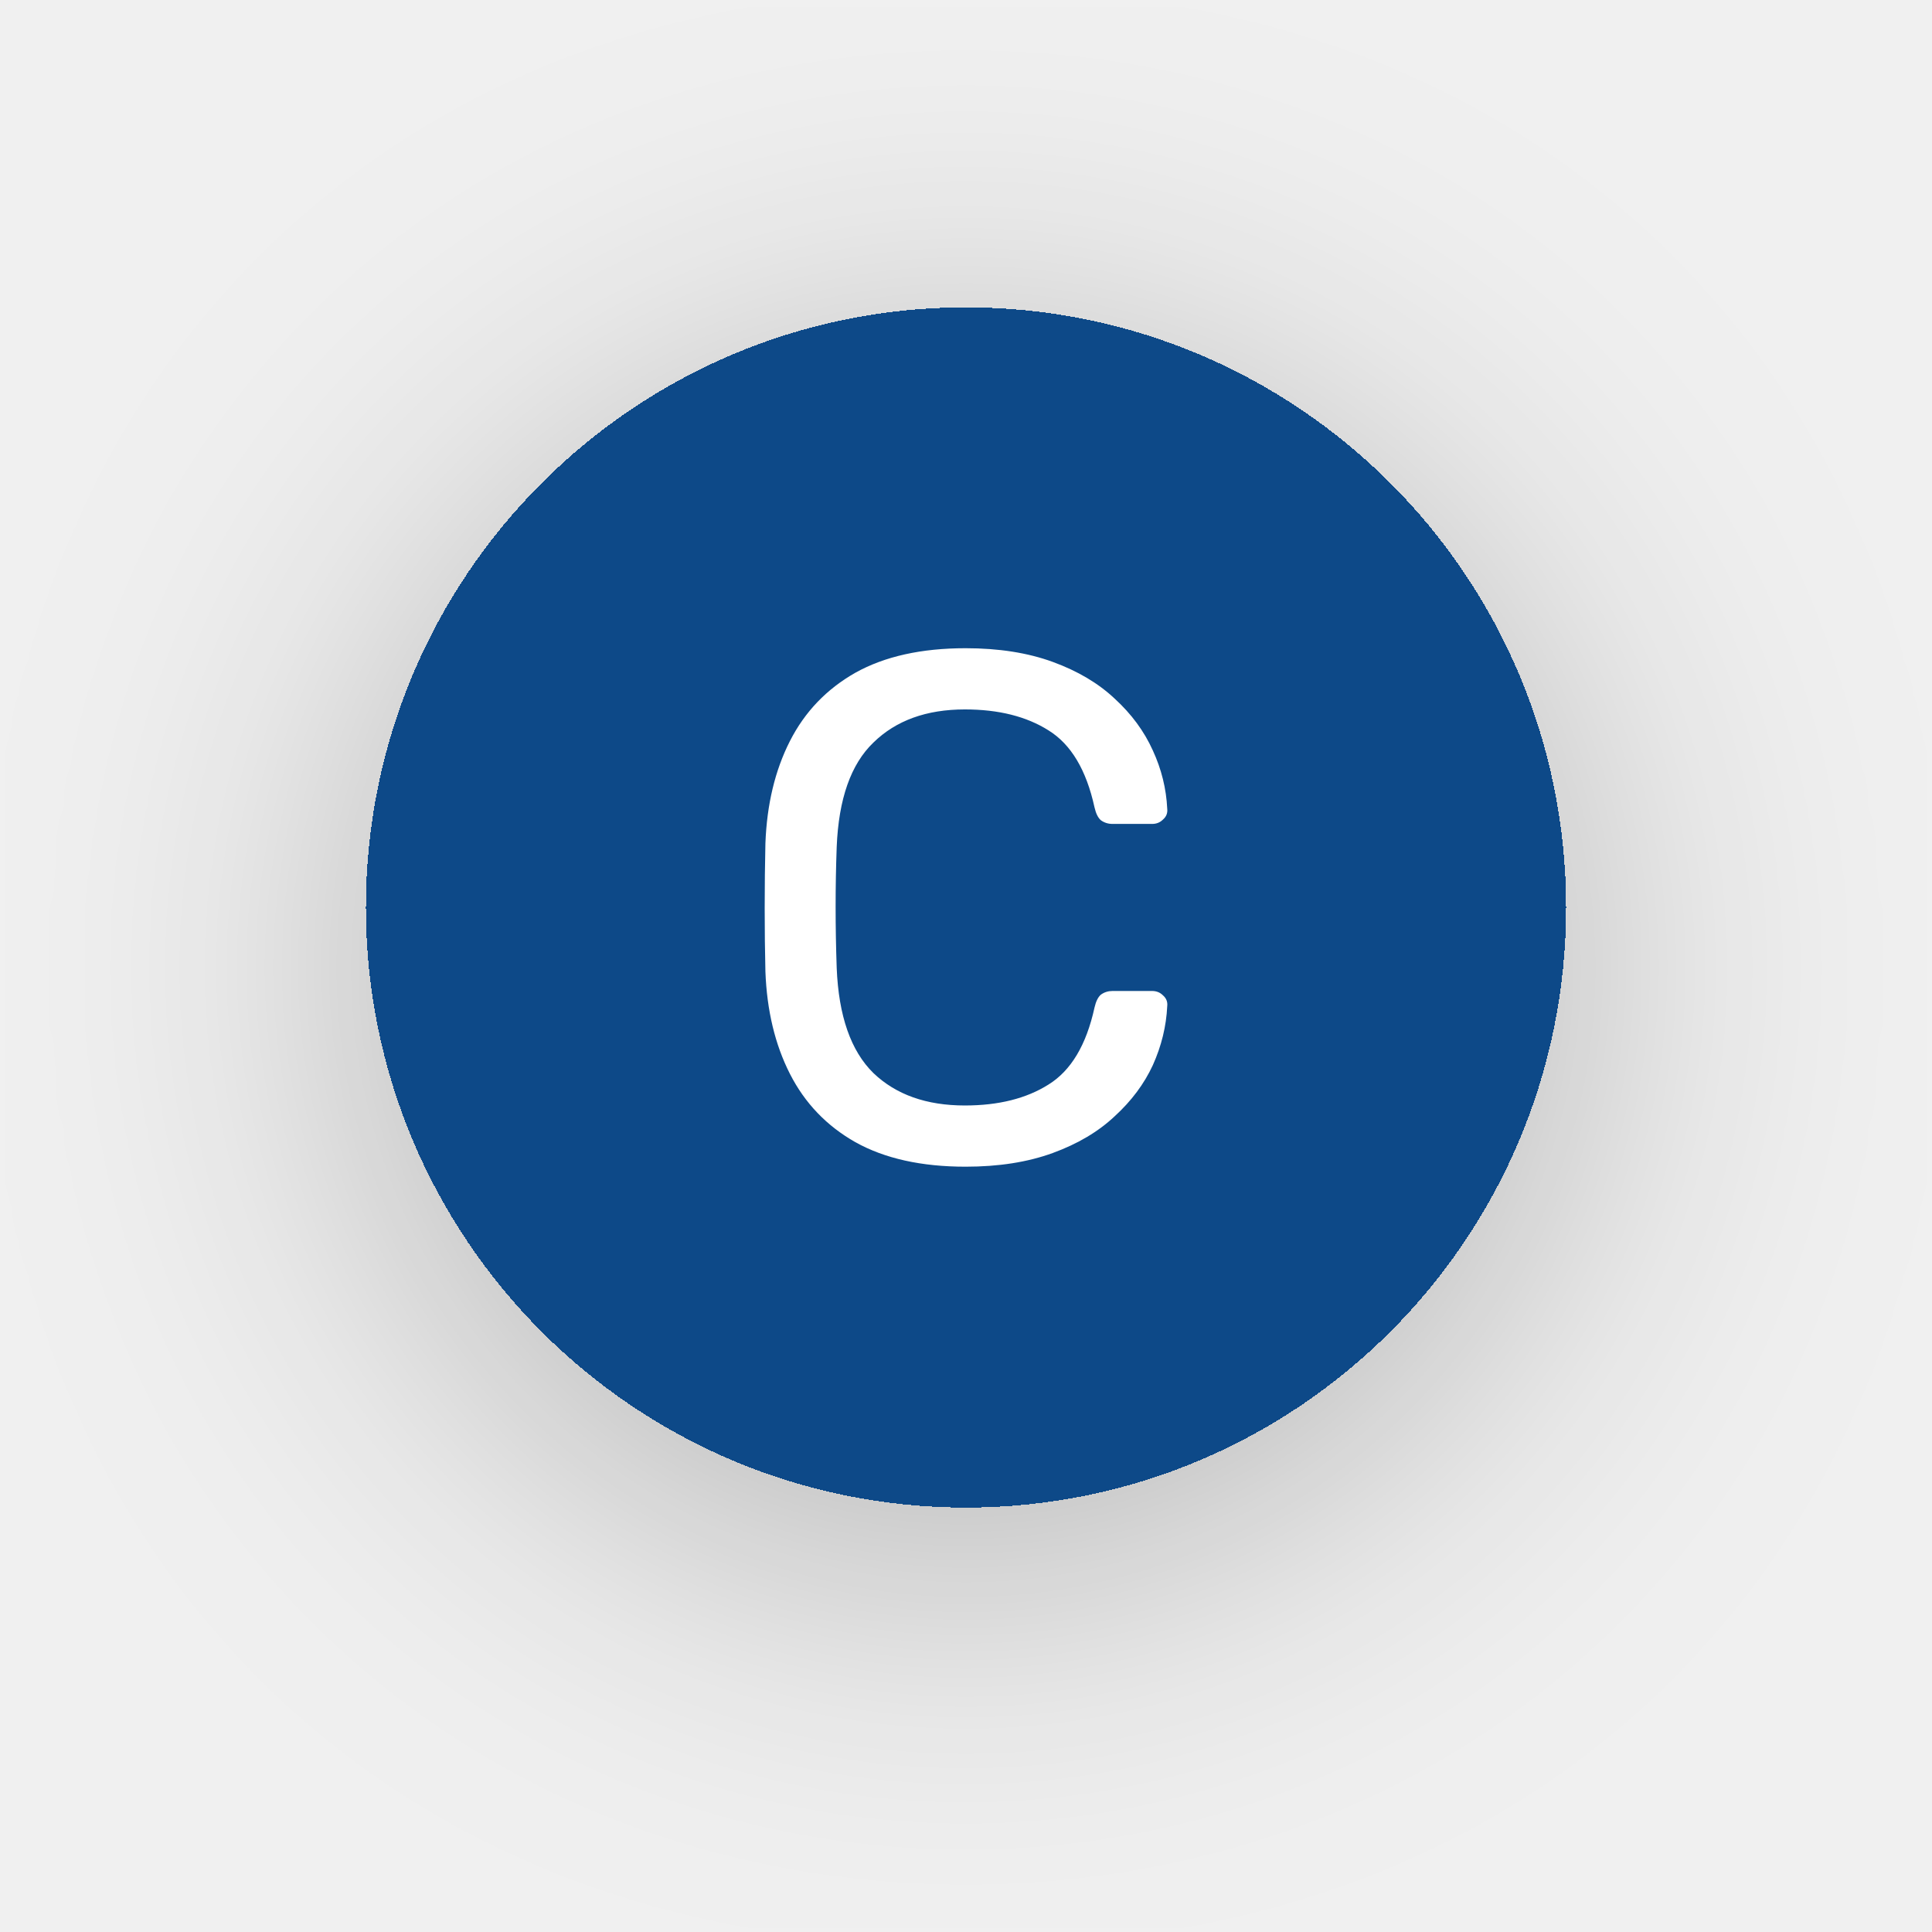
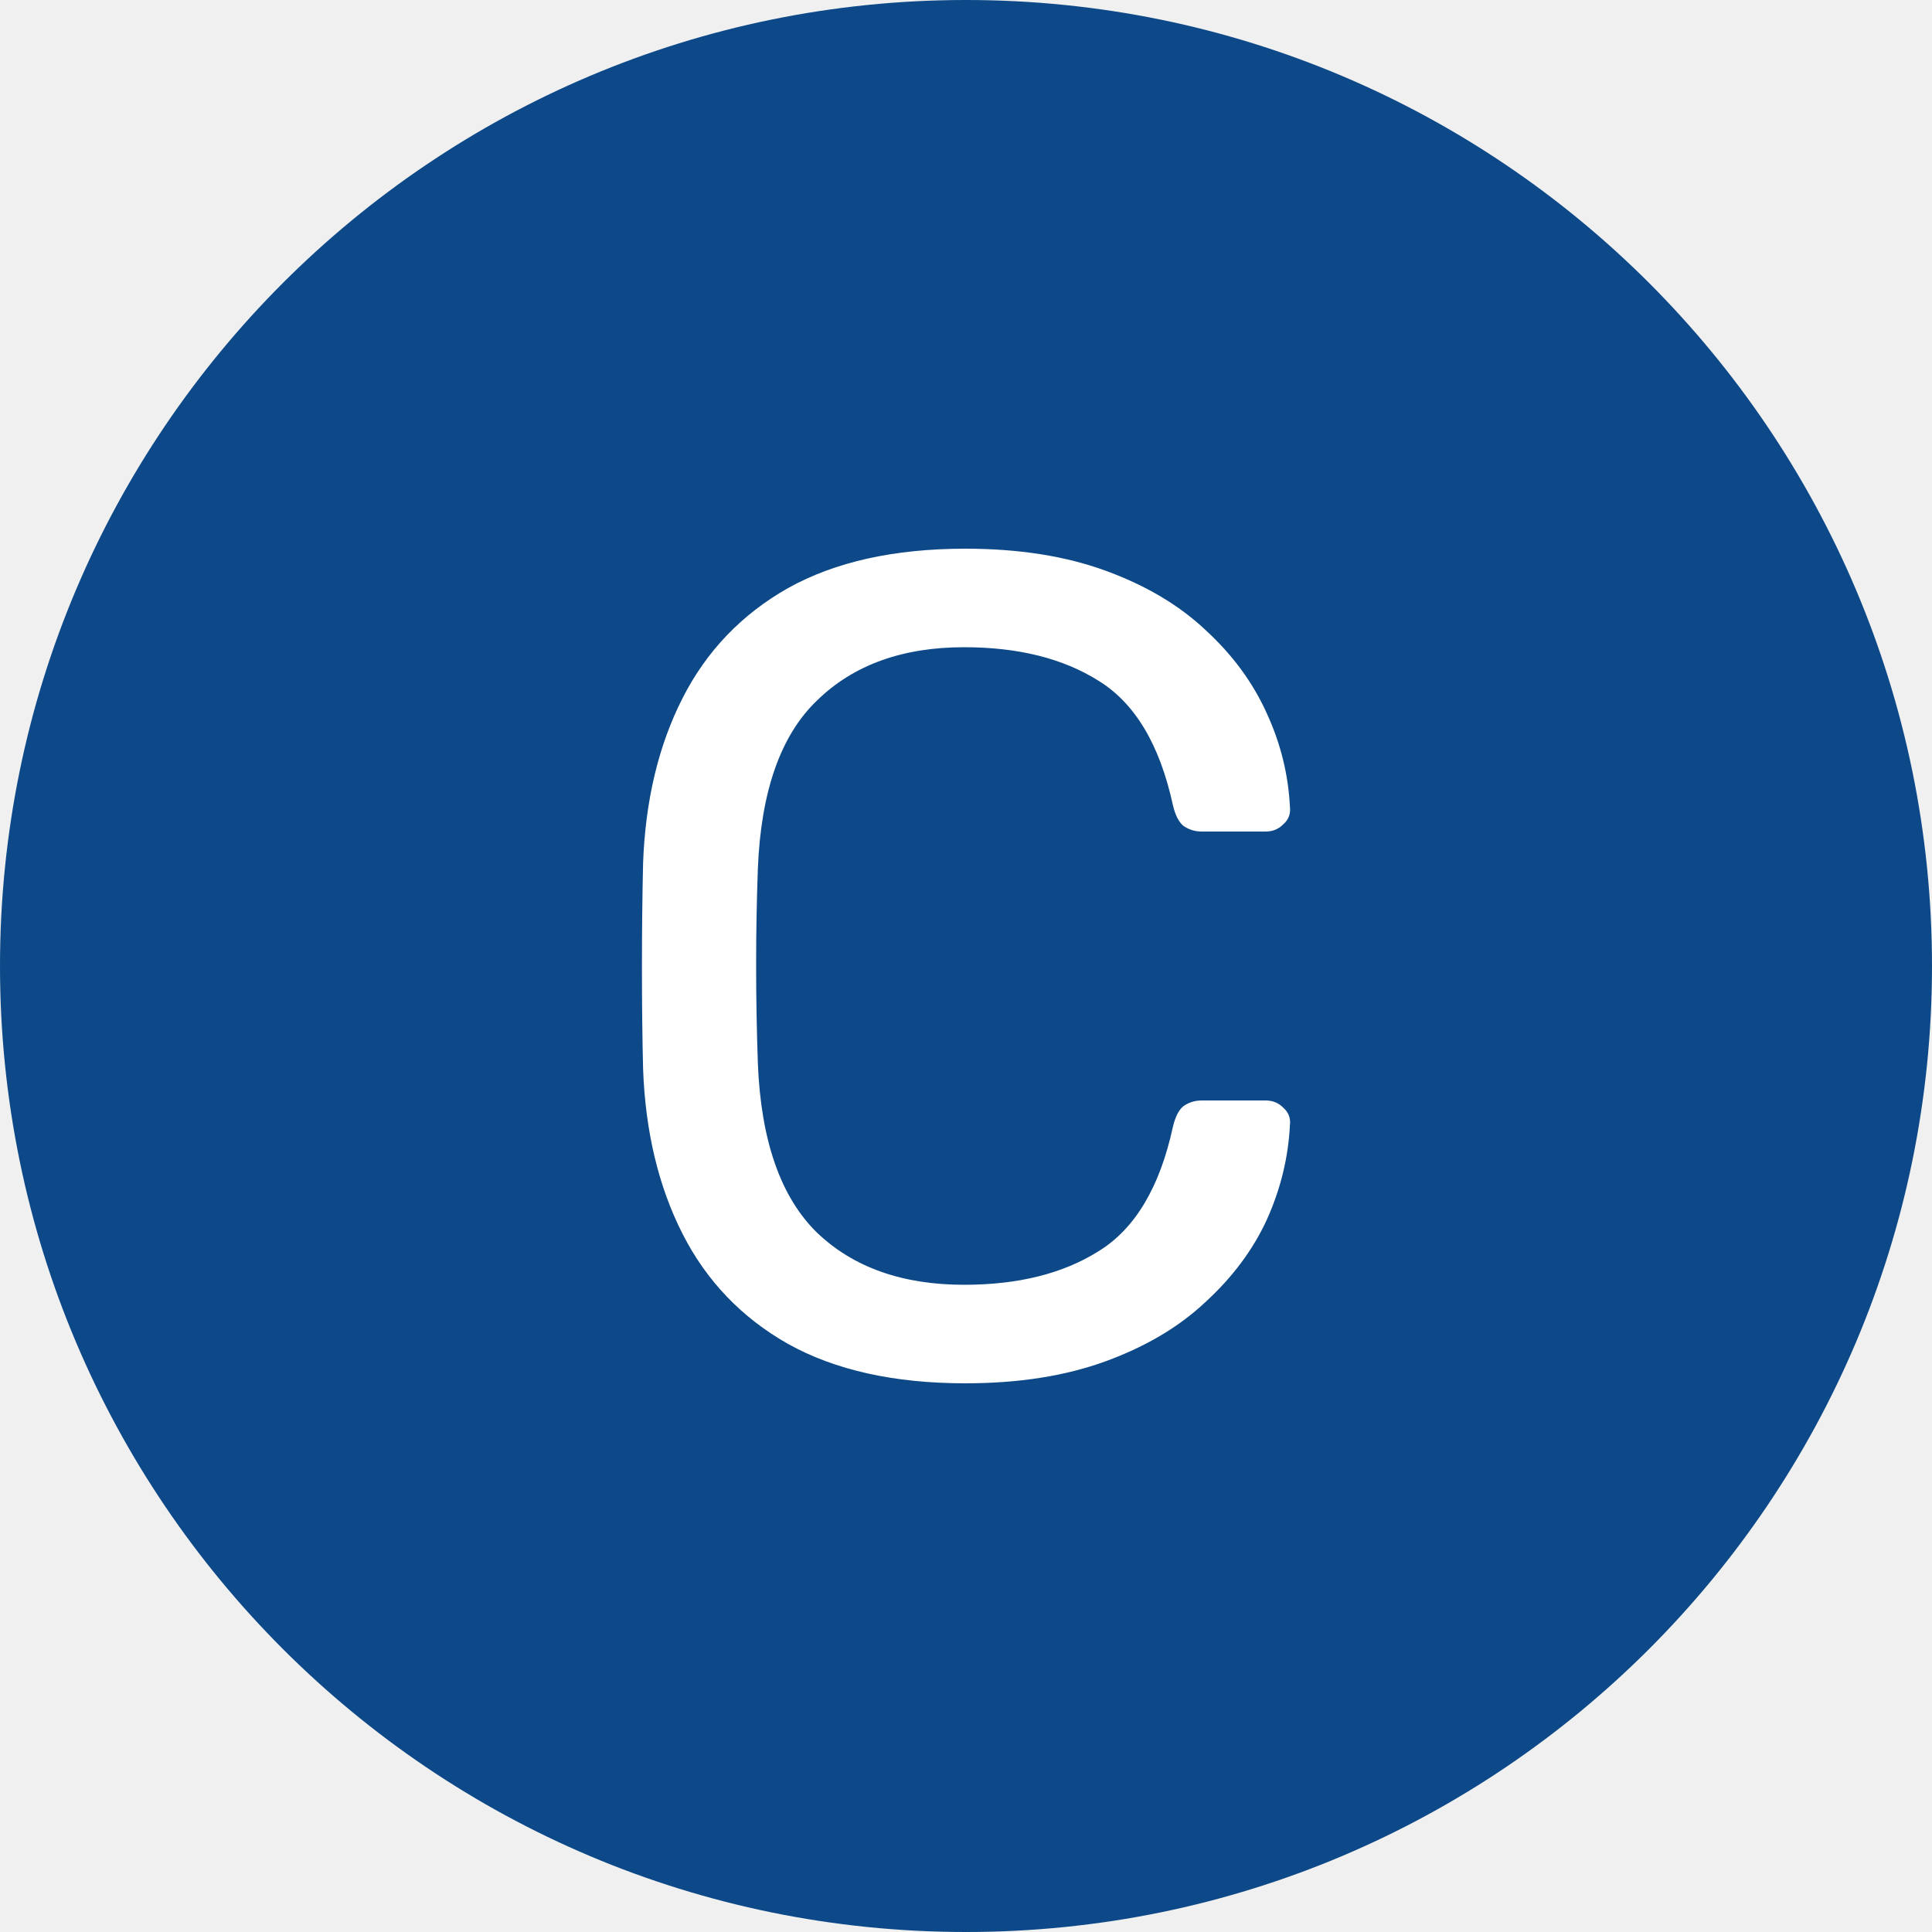
- <svg xmlns="http://www.w3.org/2000/svg" width="132" height="132" viewBox="0 0 132 132" fill="none">
-   <g filter="url(#filter0_d_216_3859)">
-     <rect x="25" y="21" width="82" height="82" rx="41" fill="#0D4988" shape-rendering="crispEdges" />
-     <path d="M65.973 79.712C62.955 79.712 60.446 79.154 58.445 78.039C56.477 76.924 54.985 75.366 53.968 73.365C52.951 71.364 52.394 69.036 52.295 66.379C52.263 65.034 52.246 63.591 52.246 62.049C52.246 60.508 52.263 59.032 52.295 57.621C52.394 54.964 52.951 52.636 53.968 50.635C54.985 48.634 56.477 47.076 58.445 45.961C60.446 44.846 62.955 44.288 65.973 44.288C68.236 44.288 70.221 44.6 71.926 45.223C73.632 45.846 75.042 46.682 76.157 47.732C77.305 48.782 78.174 49.962 78.765 51.274C79.355 52.554 79.683 53.882 79.749 55.26C79.782 55.555 79.683 55.801 79.454 55.998C79.257 56.194 79.011 56.293 78.716 56.293H76.01C75.715 56.293 75.452 56.211 75.222 56.047C75.026 55.883 74.878 55.588 74.78 55.161C74.222 52.603 73.172 50.848 71.631 49.897C70.122 48.946 68.22 48.47 65.924 48.47C63.3 48.47 61.217 49.224 59.675 50.733C58.134 52.209 57.297 54.587 57.166 57.867C57.068 60.557 57.068 63.312 57.166 66.133C57.297 69.413 58.134 71.807 59.675 73.316C61.217 74.792 63.3 75.53 65.924 75.53C68.22 75.53 70.122 75.054 71.631 74.103C73.172 73.152 74.222 71.397 74.78 68.839C74.878 68.412 75.026 68.117 75.222 67.953C75.452 67.789 75.715 67.707 76.01 67.707H78.716C79.011 67.707 79.257 67.806 79.454 68.002C79.683 68.199 79.782 68.445 79.749 68.74C79.683 70.118 79.355 71.463 78.765 72.775C78.174 74.054 77.305 75.218 76.157 76.268C75.042 77.318 73.632 78.154 71.926 78.777C70.221 79.4 68.236 79.712 65.973 79.712Z" fill="white" />
-   </g>
-   <defs>
-     <filter id="filter0_d_216_3859" x="0.4" y="0.5" width="131.2" height="131.2" filterUnits="userSpaceOnUse" color-interpolation-filters="sRGB">
-       <feFlood flood-opacity="0" result="BackgroundImageFix" />
-       <feColorMatrix in="SourceAlpha" type="matrix" values="0 0 0 0 0 0 0 0 0 0 0 0 0 0 0 0 0 0 127 0" result="hardAlpha" />
-       <feOffset dy="4.1" />
-       <feGaussianBlur stdDeviation="12.3" />
-       <feComposite in2="hardAlpha" operator="out" />
-       <feColorMatrix type="matrix" values="0 0 0 0 0 0 0 0 0 0 0 0 0 0 0 0 0 0 0.25 0" />
-       <feBlend mode="normal" in2="BackgroundImageFix" result="effect1_dropShadow_216_3859" />
-       <feBlend mode="normal" in="SourceGraphic" in2="effect1_dropShadow_216_3859" result="shape" />
-     </filter>
-   </defs>
+ <svg xmlns="http://www.w3.org/2000/svg" width="82" height="82" viewBox="0 0 82 82" fill="none">
+   <rect x="0" width="82" height="82" rx="41" fill="#0D4988" />
+   <path d="M40.973 58.712C37.955 58.712 35.446 58.154 33.445 57.039C31.477 55.924 29.985 54.366 28.968 52.365C27.951 50.364 27.393 48.036 27.295 45.379C27.262 44.034 27.246 42.591 27.246 41.049C27.246 39.508 27.262 38.032 27.295 36.621C27.393 33.964 27.951 31.636 28.968 29.635C29.985 27.634 31.477 26.076 33.445 24.961C35.446 23.846 37.955 23.288 40.973 23.288C43.236 23.288 45.22 23.6 46.926 24.223C48.632 24.846 50.042 25.682 51.157 26.732C52.305 27.782 53.174 28.962 53.765 30.274C54.355 31.554 54.683 32.882 54.749 34.26C54.782 34.555 54.683 34.801 54.453 34.998C54.257 35.194 54.011 35.293 53.715 35.293H51.01C50.714 35.293 50.452 35.211 50.222 35.047C50.026 34.883 49.878 34.588 49.779 34.161C49.222 31.603 48.172 29.848 46.631 28.897C45.122 27.946 43.219 27.47 40.923 27.47C38.3 27.47 36.217 28.224 34.675 29.733C33.133 31.209 32.297 33.587 32.166 36.867C32.068 39.557 32.068 42.312 32.166 45.133C32.297 48.413 33.133 50.807 34.675 52.316C36.217 53.792 38.3 54.53 40.923 54.53C43.219 54.53 45.122 54.054 46.631 53.103C48.172 52.152 49.222 50.397 49.779 47.839C49.878 47.412 50.026 47.117 50.222 46.953C50.452 46.789 50.714 46.707 51.01 46.707H53.715C54.011 46.707 54.257 46.806 54.453 47.002C54.683 47.199 54.782 47.445 54.749 47.74C54.683 49.118 54.355 50.463 53.765 51.775C53.174 53.054 52.305 54.218 51.157 55.268C50.042 56.318 48.632 57.154 46.926 57.777C45.22 58.4 43.236 58.712 40.973 58.712Z" fill="white" />
</svg>
